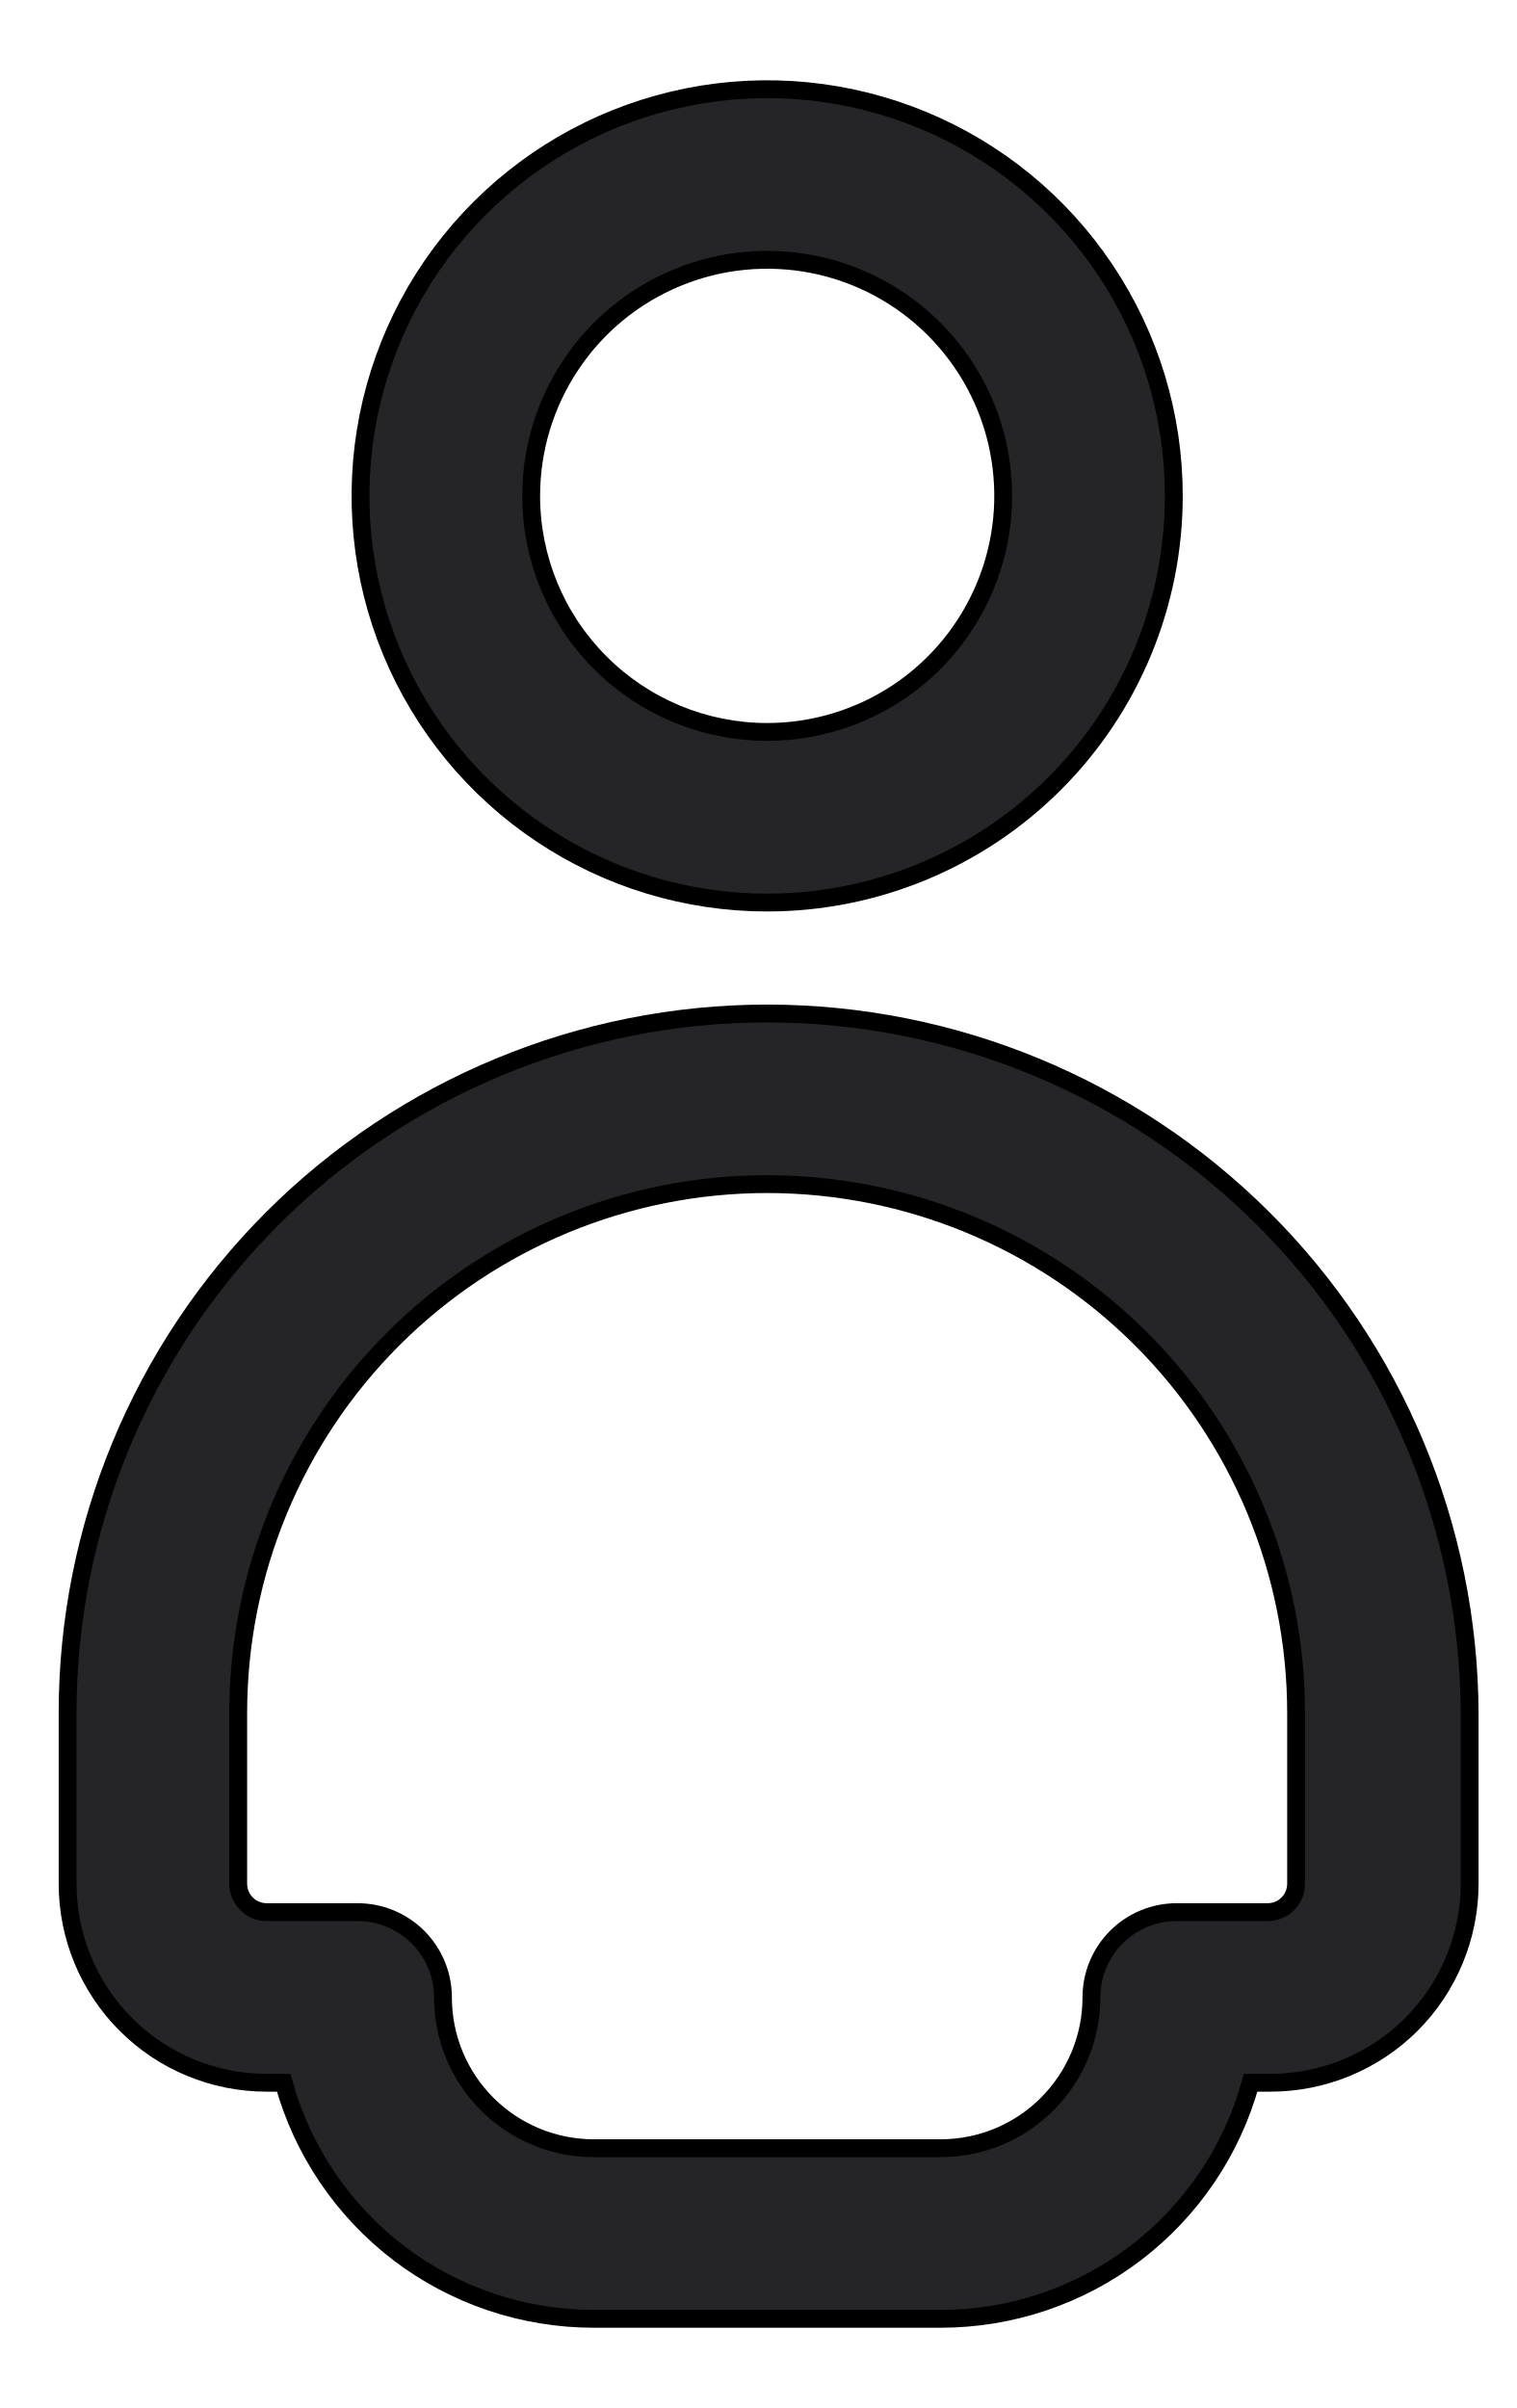
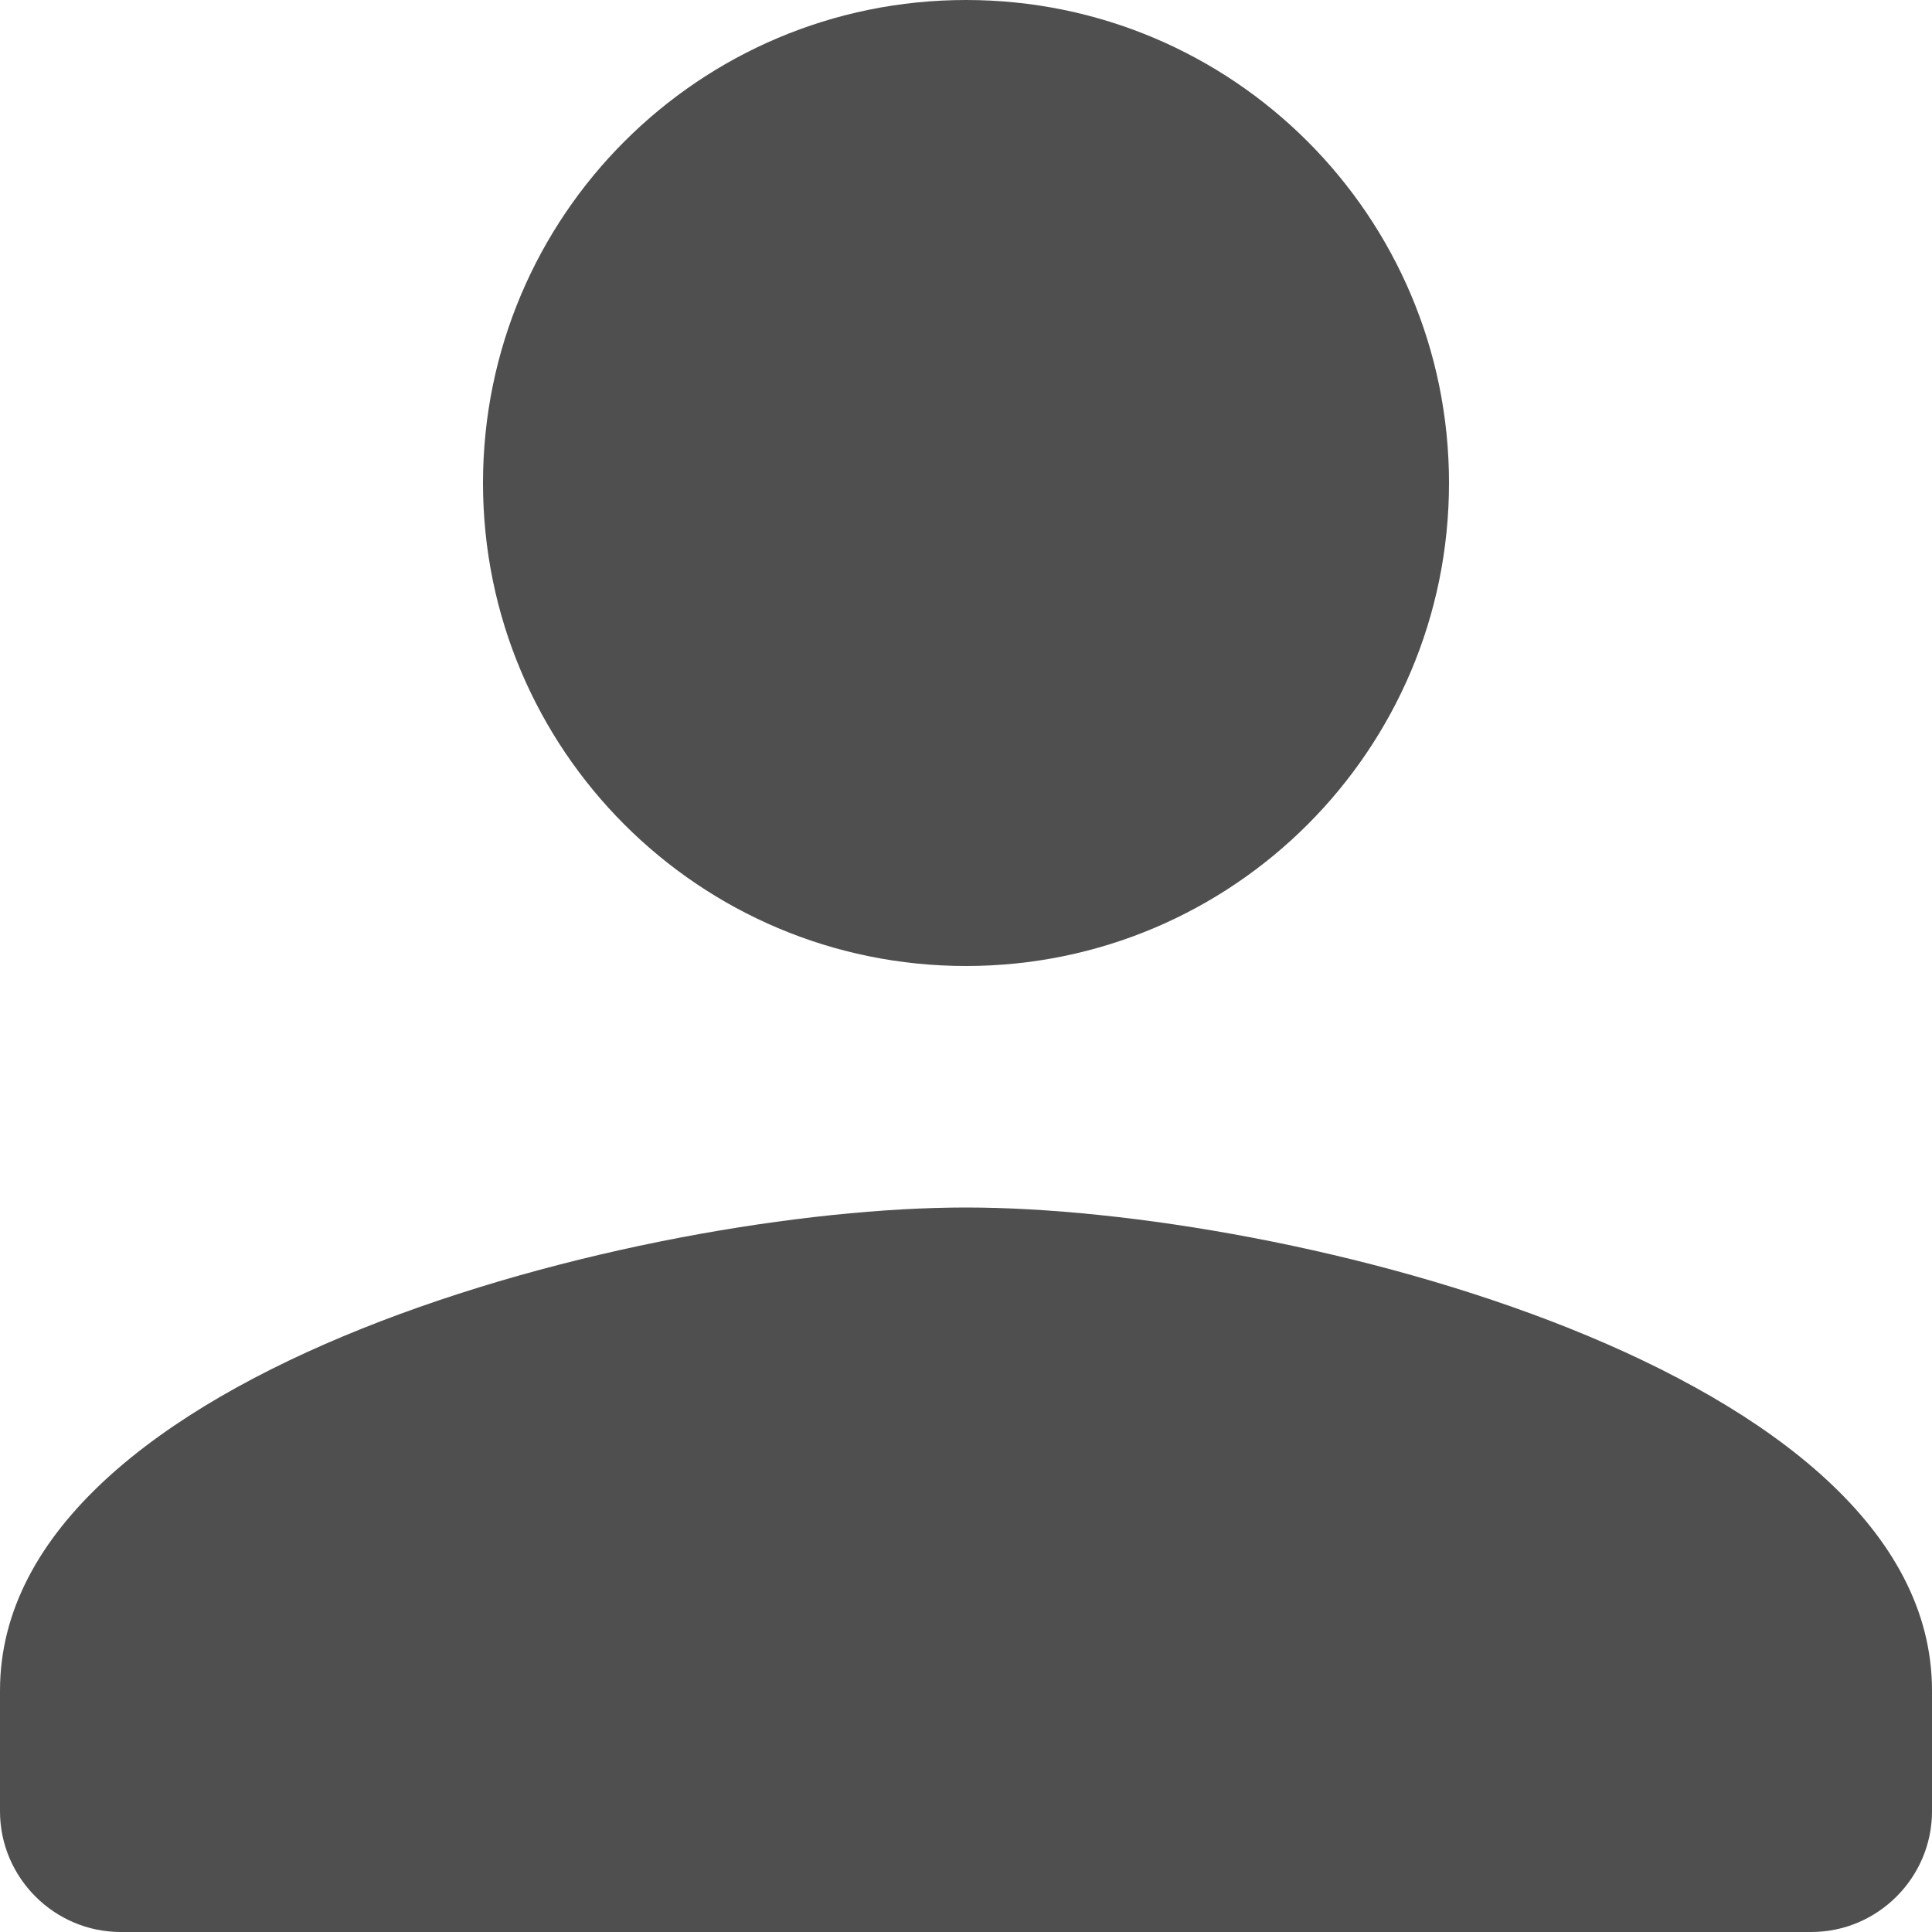
- <svg xmlns="http://www.w3.org/2000/svg" width="17" height="27" viewBox="0 0 17 27" fill="none">
-   <path d="M8.602 11.364C6.522 11.364 4.527 12.19 3.055 13.661C1.584 15.132 0.758 17.128 0.758 19.208V21.121C0.758 21.713 0.993 22.281 1.412 22.7C1.83 23.118 2.398 23.353 2.99 23.353H3.181C3.391 24.114 3.845 24.785 4.472 25.264C5.1 25.742 5.868 26 6.657 26H10.547C11.337 26 12.104 25.742 12.732 25.264C13.36 24.785 13.814 24.114 14.023 23.353H14.246C14.838 23.353 15.406 23.118 15.825 22.7C16.243 22.281 16.479 21.713 16.479 21.121V19.208C16.47 17.125 15.637 15.129 14.16 13.659C12.684 12.189 10.686 11.364 8.602 11.364V11.364ZM14.533 21.121C14.533 21.206 14.5 21.287 14.44 21.347C14.38 21.407 14.299 21.44 14.215 21.44H13.194C12.94 21.44 12.697 21.541 12.518 21.72C12.338 21.9 12.238 22.143 12.238 22.397C12.238 22.845 12.059 23.275 11.742 23.592C11.426 23.909 10.996 24.087 10.547 24.087H6.657C6.209 24.087 5.779 23.909 5.462 23.592C5.145 23.275 4.967 22.845 4.967 22.397C4.967 22.143 4.866 21.9 4.687 21.72C4.508 21.541 4.264 21.44 4.01 21.44H2.99C2.906 21.44 2.824 21.407 2.765 21.347C2.705 21.287 2.671 21.206 2.671 21.121V19.208C2.671 17.635 3.296 16.126 4.408 15.014C5.521 13.902 7.029 13.277 8.602 13.277C10.175 13.277 11.684 13.902 12.796 15.014C13.909 16.126 14.533 17.635 14.533 19.208V21.121Z" fill="#252427" stroke="black" stroke-width="0.2" />
-   <path d="M13.162 5.56C13.162 4.658 12.895 3.777 12.394 3.027C11.893 2.277 11.181 1.692 10.347 1.347C9.514 1.002 8.597 0.912 7.713 1.088C6.828 1.264 6.016 1.698 5.378 2.336C4.74 2.973 4.306 3.786 4.13 4.67C3.954 5.555 4.044 6.472 4.389 7.305C4.735 8.138 5.319 8.85 6.069 9.351C6.819 9.853 7.7 10.12 8.602 10.12C9.812 10.12 10.972 9.64 11.827 8.784C12.682 7.929 13.162 6.769 13.162 5.56ZM5.956 5.56C5.956 5.037 6.111 4.525 6.402 4.09C6.692 3.654 7.106 3.315 7.589 3.115C8.073 2.914 8.605 2.862 9.119 2.964C9.632 3.066 10.104 3.318 10.474 3.689C10.844 4.059 11.096 4.53 11.198 5.044C11.3 5.557 11.248 6.089 11.047 6.573C10.847 7.056 10.508 7.47 10.073 7.761C9.637 8.051 9.126 8.207 8.602 8.207C7.9 8.207 7.227 7.928 6.731 7.431C6.234 6.935 5.956 6.262 5.956 5.56V5.56Z" fill="#252427" stroke="black" stroke-width="0.2" />
+ <svg xmlns="http://www.w3.org/2000/svg" width="25" height="25" viewBox="0 0 25 25" fill="none">
+   <path d="M12.5 12.5C15.953 12.5 18.75 9.703 18.75 6.25C18.75 2.797 15.953 0 12.5 0C9.047 0 6.25 2.797 6.25 6.25C6.25 9.703 9.047 12.5 12.5 12.5ZM12.5 15.625C8.328 15.625 0 17.719 0 21.875V23.438C0 24.297 0.703 25 1.562 25H23.438C24.297 25 25 24.297 25 23.438V21.875C25 17.719 16.672 15.625 12.5 15.625Z" fill="#4F4F4F" />
</svg>
